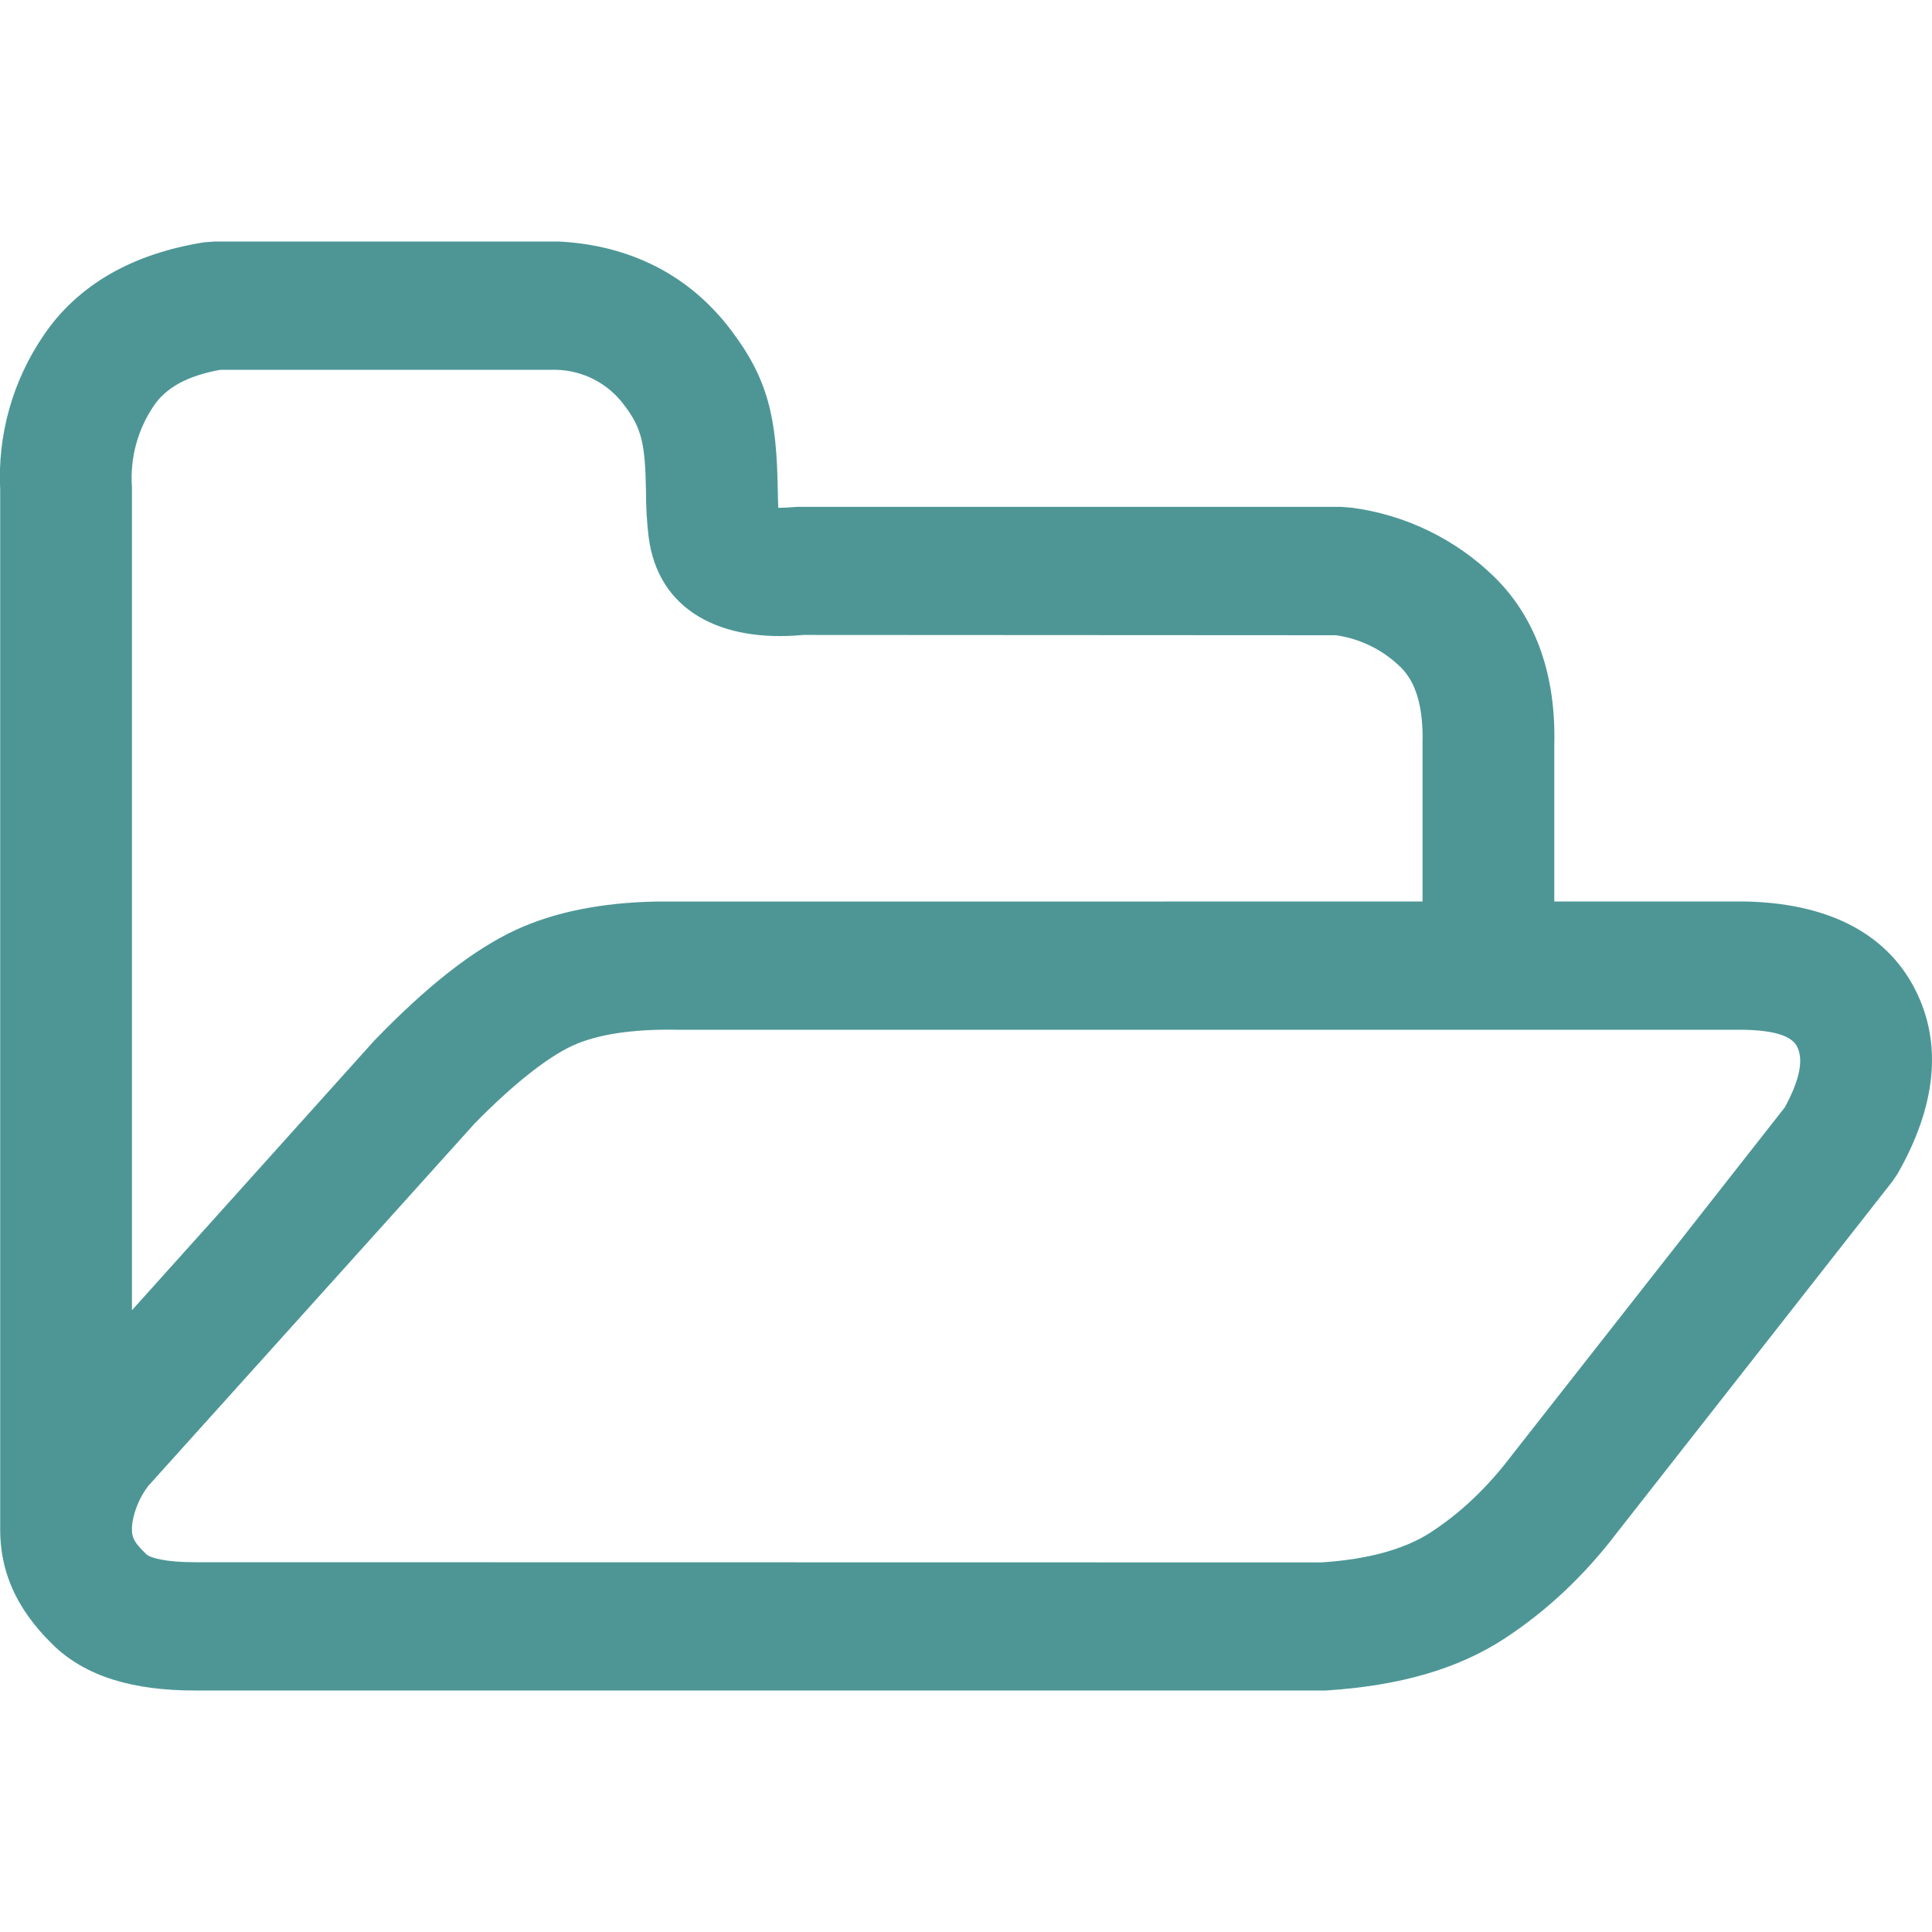
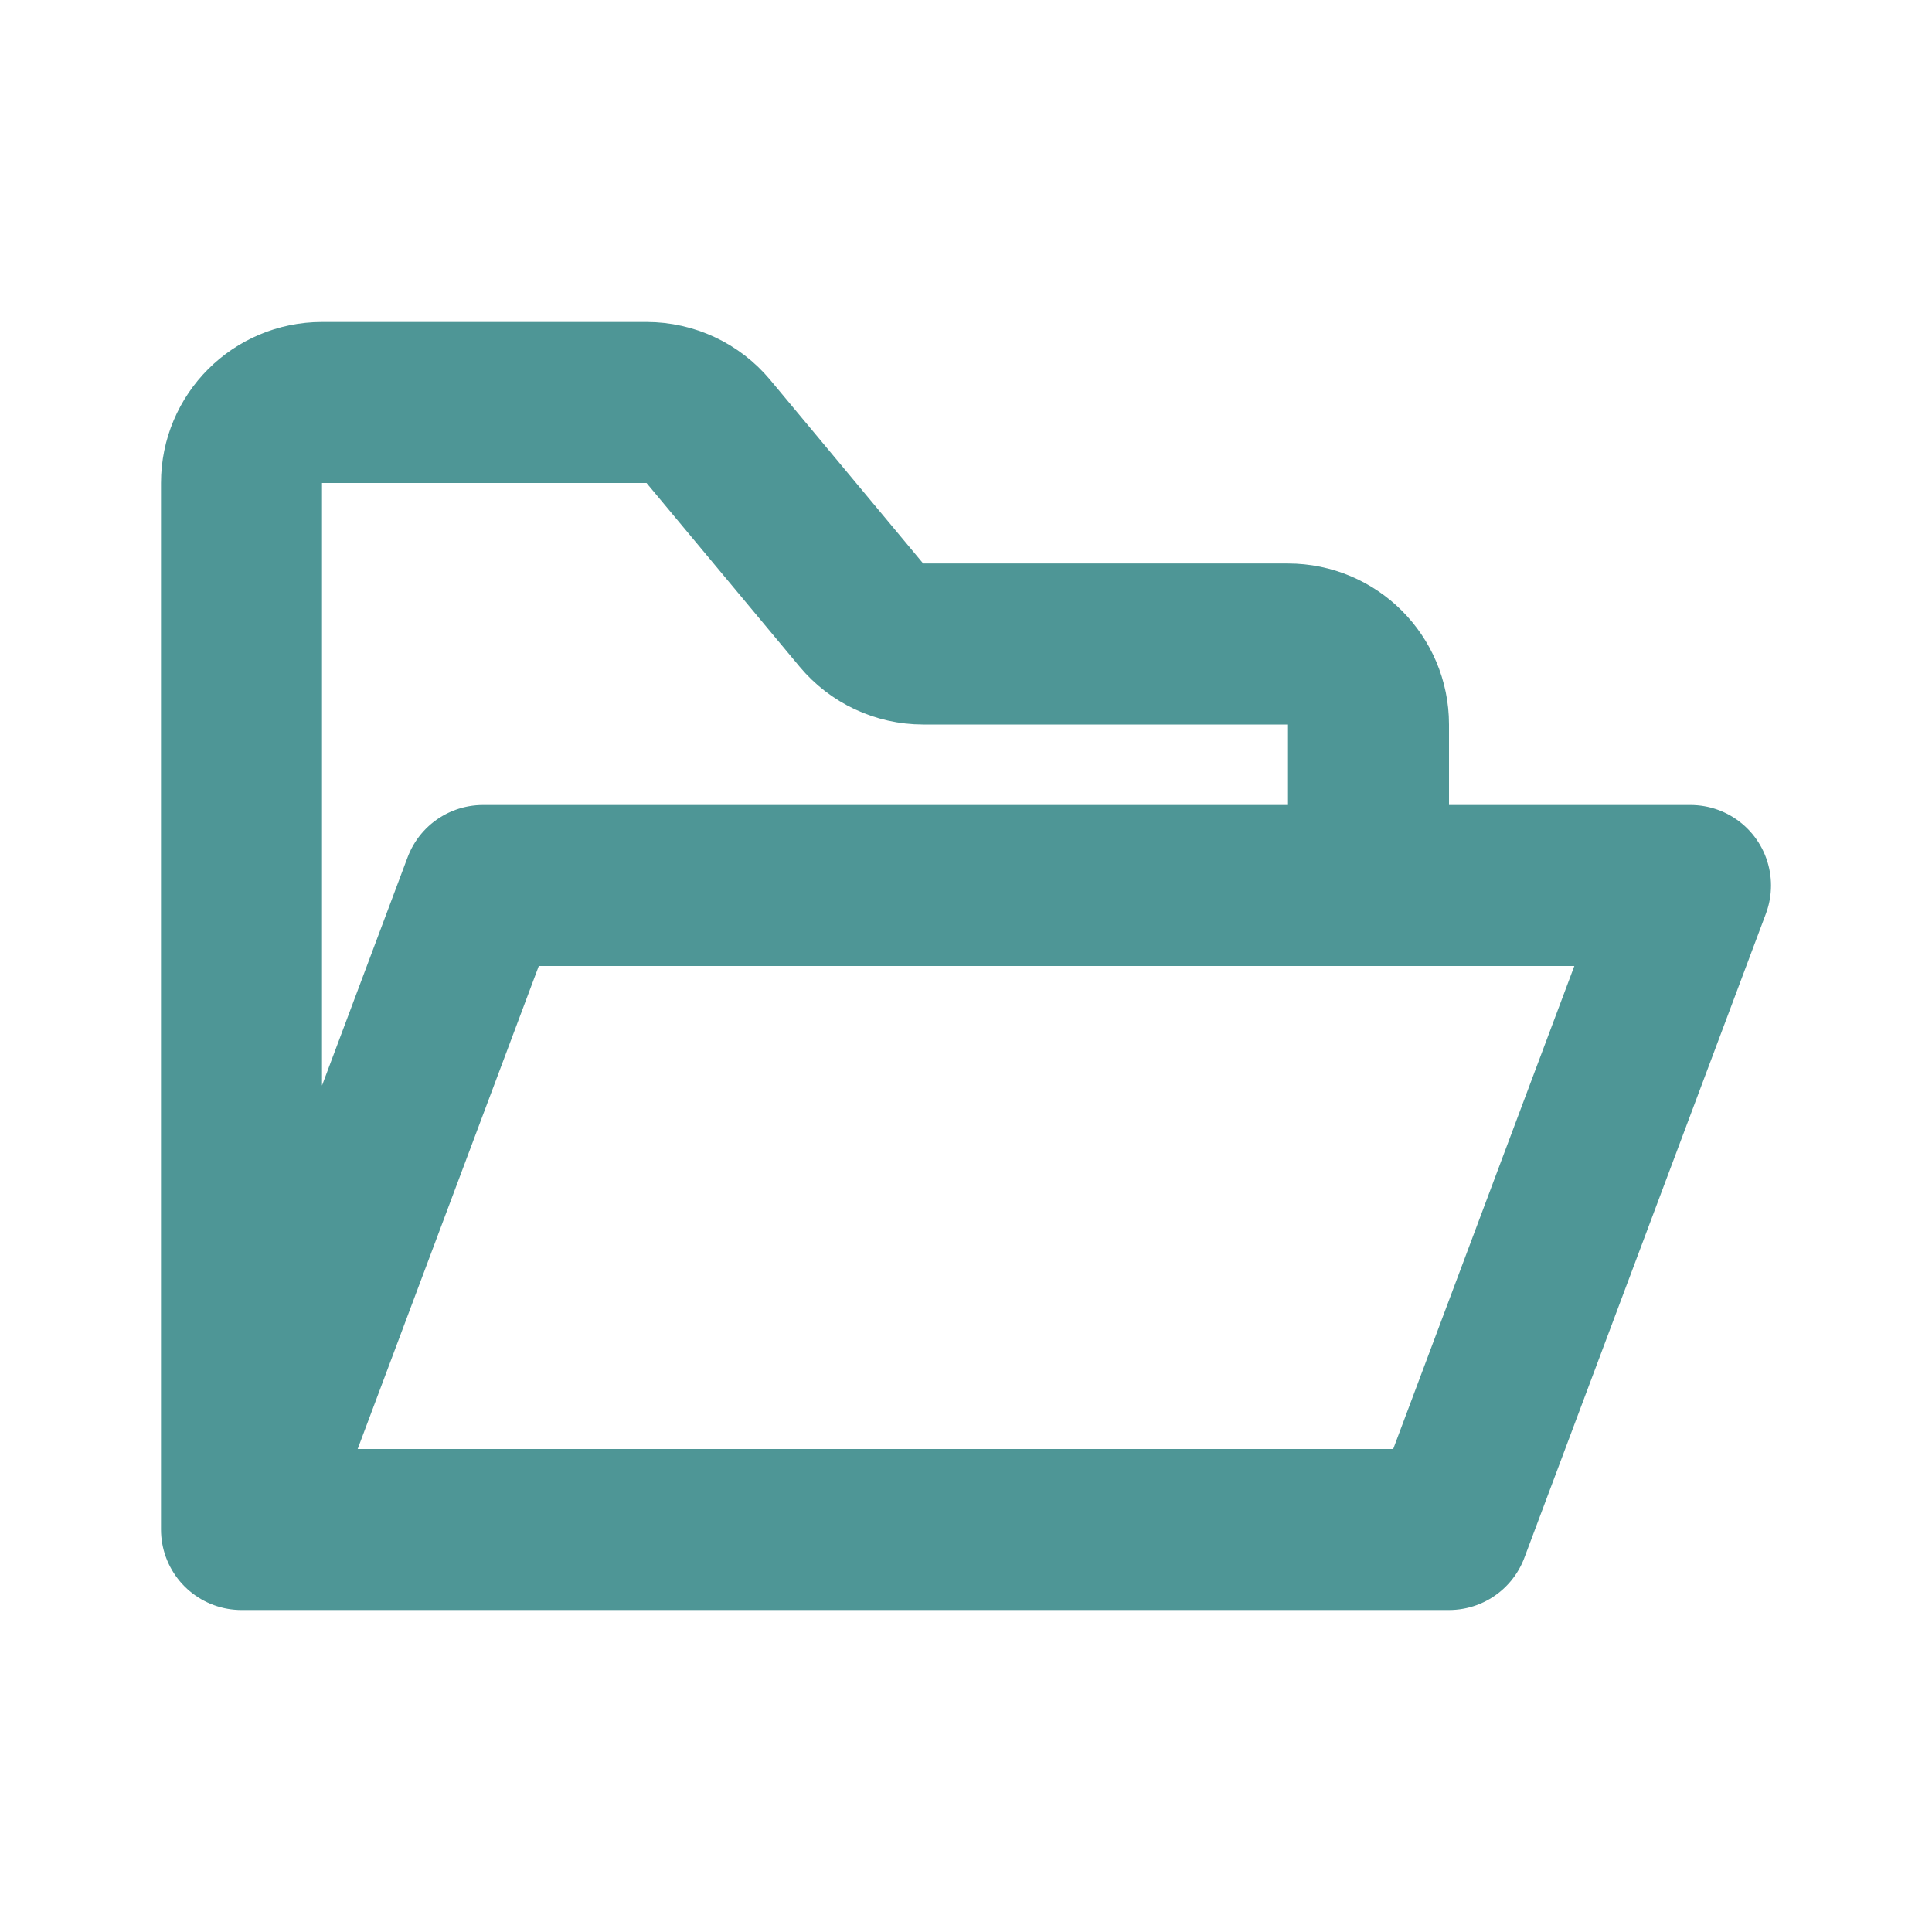
- <svg xmlns="http://www.w3.org/2000/svg" viewBox="0 0 20 20">
-   <path fill="#4E9696" d="M2.282 3.828c-.35.063-.566.189-.691.374a1.33 1.33 0 0 0-.225.841v11.718L.002 15.82V5.072A2.6 2.6 0 0 1 .45 3.474c.357-.53.929-.85 1.666-.966l.108-.008h3.56c.742.038 1.355.35 1.783.917c.387.51.472.91.484 1.639c.002.088.003.15.006.201q.068 0 .193-.01h5.636l.101.008a2.6 2.6 0 0 1 1.489.724c.435.431.632 1.028.614 1.734v1.799h-1.364V7.698c.01-.39-.073-.639-.224-.789a1.2 1.2 0 0 0-.671-.333l-5.516-.003c-.854.08-1.504-.252-1.601-1.018a4 4 0 0 1-.027-.478c-.008-.475-.043-.642-.218-.873a.9.9 0 0 0-.72-.376zm15.772 5.504c.831.014 1.46.304 1.77.908c.294.574.21 1.226-.18 1.91l-.054.08l-2.843 3.626q-.51.673-1.172 1.106c-.483.316-1.088.49-1.851.538H2.016c-.633 0-1.13-.141-1.472-.477c-.42-.414-.589-.85-.531-1.394c.035-.338.169-.668.415-1.022l3.445-3.833c.538-.558 1.02-.94 1.465-1.147c.404-.187.888-.282 1.444-.294zM7.012 10.66c-.476-.009-.839.051-1.088.166c-.265.123-.624.409-1.013.807l-3.376 3.749a.86.86 0 0 0-.165.383c-.015.139.003.186.143.323c.04.039.2.084.503.084l11.663.002c.494-.032.87-.14 1.136-.314c.308-.201.585-.464.84-.801l2.82-3.594c.17-.311.191-.508.128-.631c-.05-.098-.202-.168-.56-.174z" />
+ <svg xmlns="http://www.w3.org/2000/svg" width="1em" height="1em" viewBox="0 0 24 24">
+   <path d="M0 0h24v24H0z" fill="none" />
+   <path fill="none" stroke="#4e9696" stroke-linecap="round" stroke-linejoin="round" stroke-width="2" d="M3 19V6a1 1 0 0 1 1-1h4.032a1 1 0 0 1 .768.36l1.9 2.28a1 1 0 0 0 .768.36H16a1 1 0 0 1 1 1v1M3 19l3-8h15l-3 8z" />
</svg>
